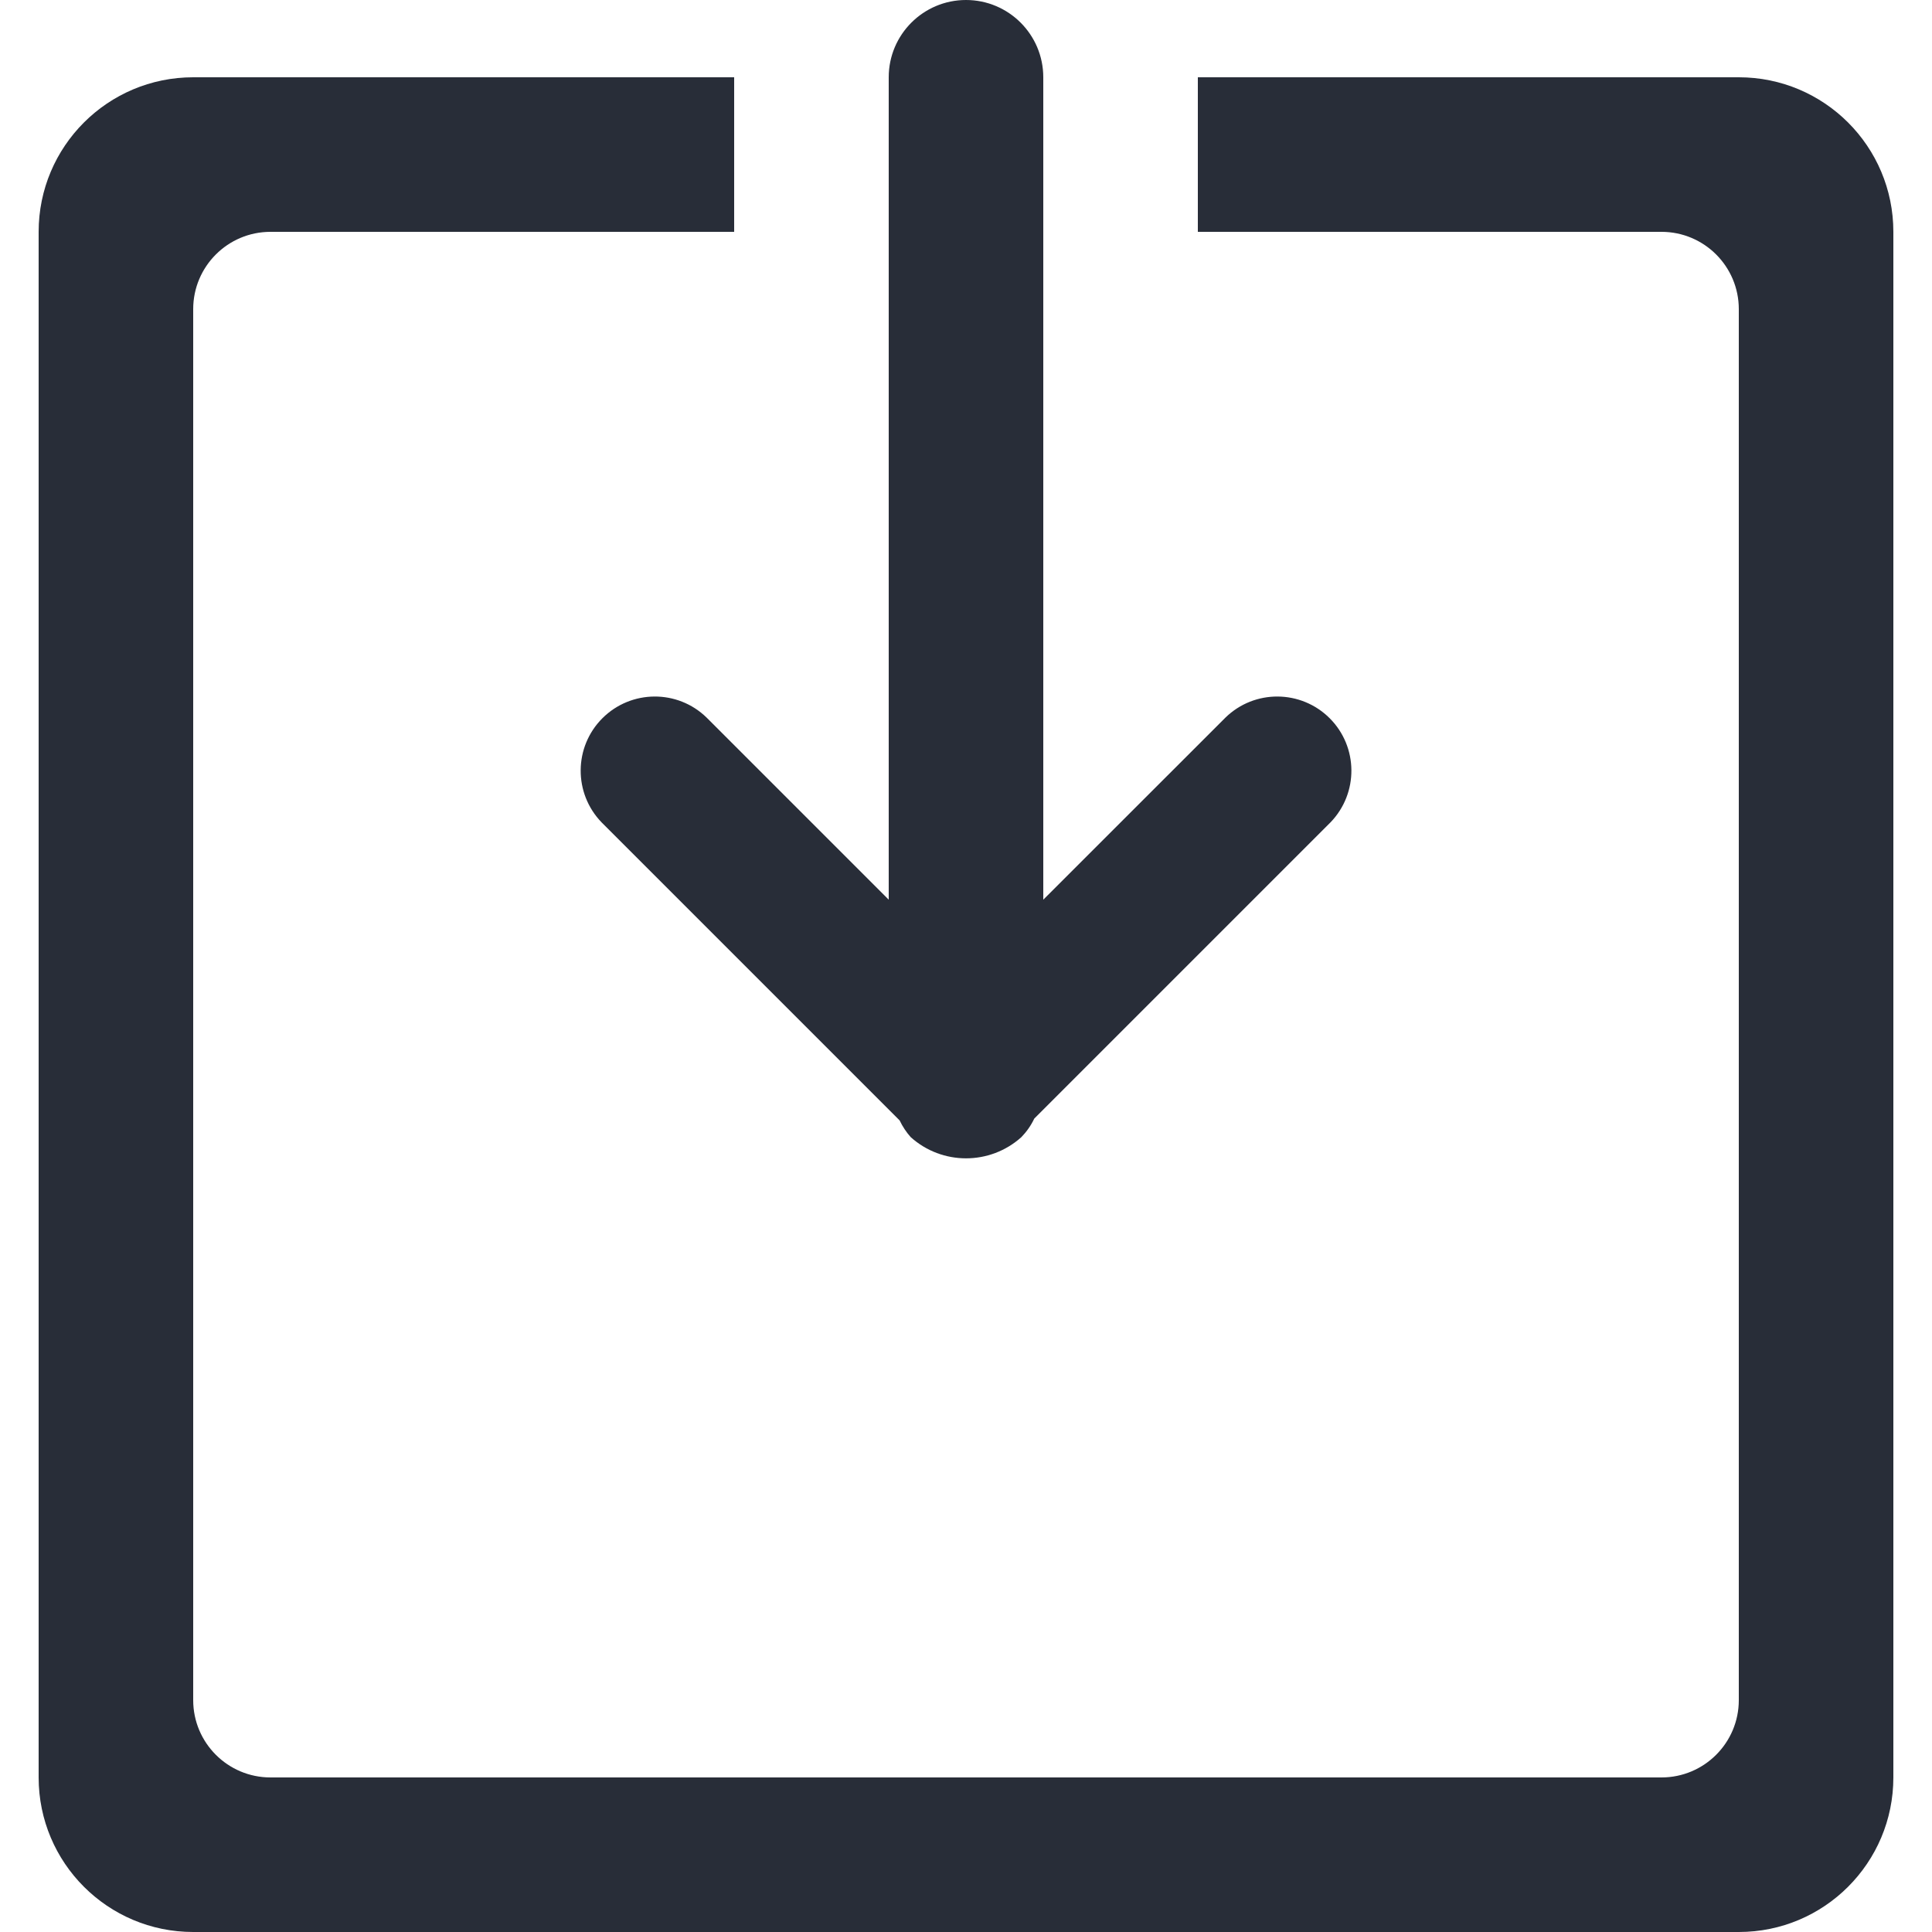
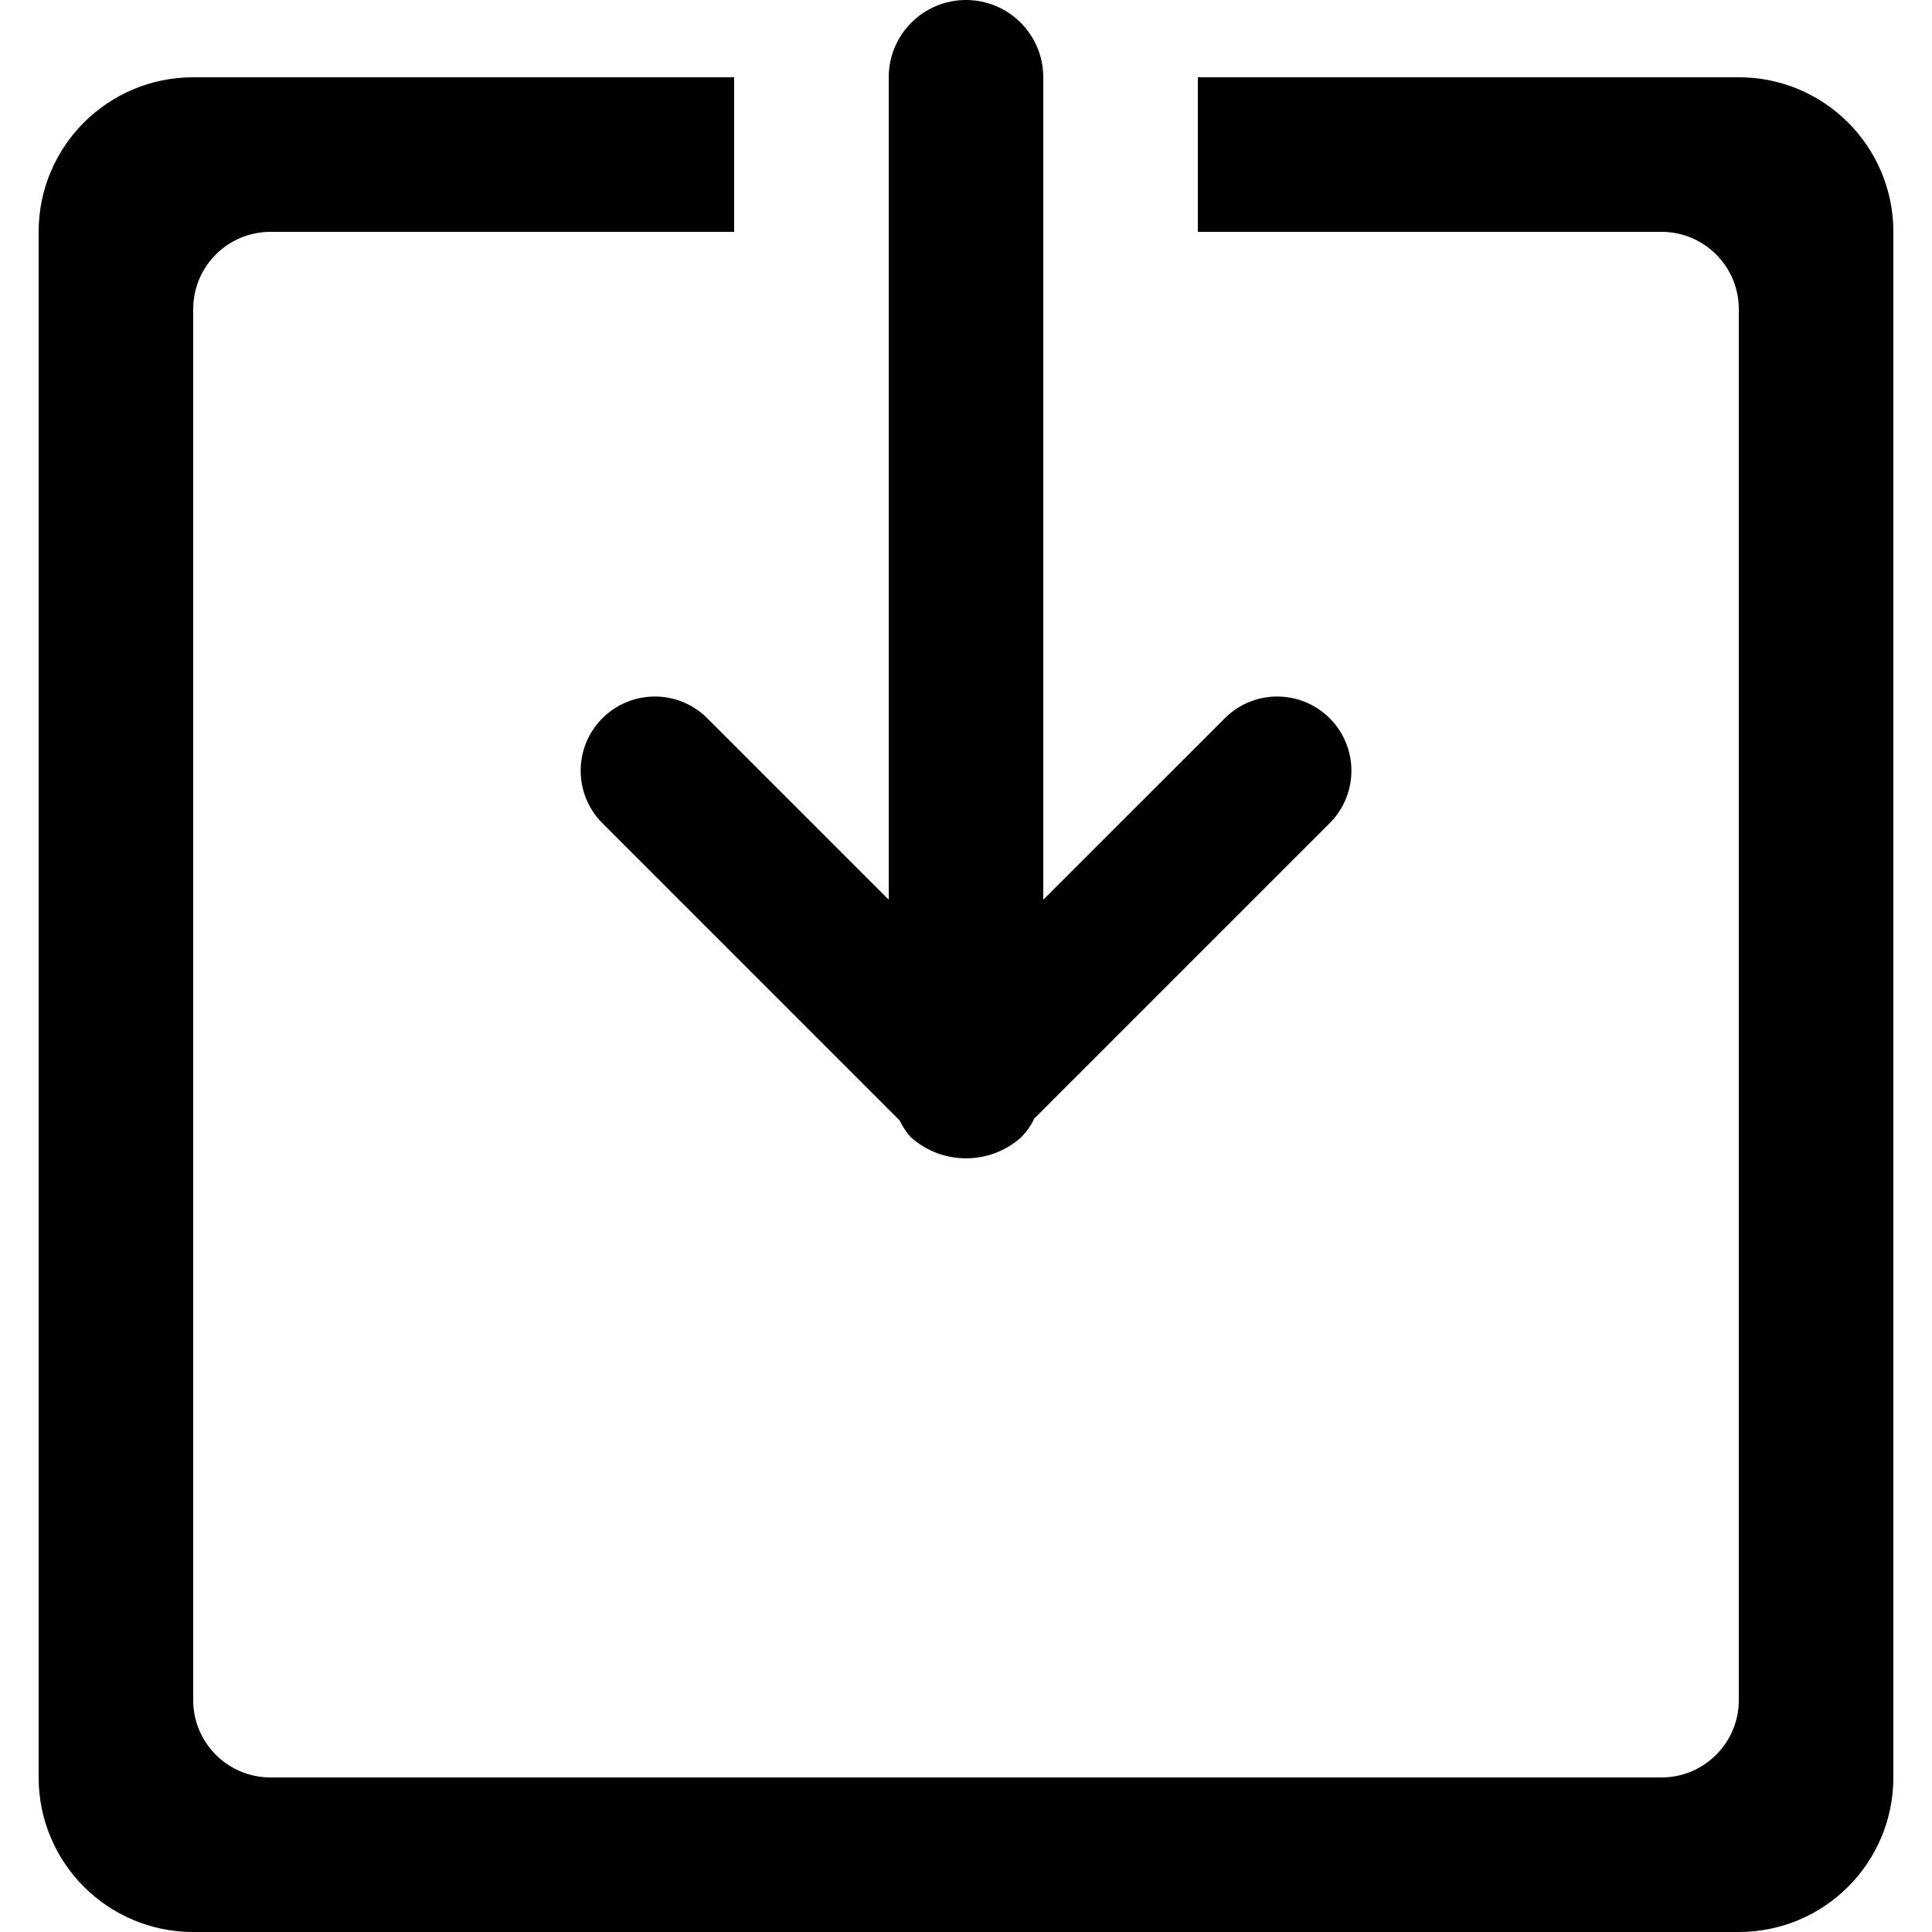
<svg xmlns="http://www.w3.org/2000/svg" width="32px" height="32px" viewBox="0 0 24 25" version="1.1">
  <defs />
  <g id="Page-1" stroke="none" stroke-width="1" fill="none" fill-rule="evenodd">
-     <g id="02-KSG-icons" transform="translate(-98, -274)" fill="#282D38">
+     <g id="02-KSG-icons" transform="translate(-98, -274)" fill="currentColor">
      <path d="M120,299 L100,299 C98.895,299 98,298.105 98,297 L98,277 C98,275.895 98.895,275 100,275 L107,275 L107,277 L101,277 C100.448,277 100,277.448 100,278 L100,296 C100,296.552 100.448,297 101,297 L119,297 C119.552,297 120,296.552 120,296 L120,278 C120,277.448 119.552,277 119,277 L113,277 L113,275 L120,275 C121.105,275 122,275.895 122,277 L122,297 C122,298.105 121.105,299 120,299 Z M113.358,283.285 C113.734,282.919 114.334,282.923 114.706,283.294 C115.077,283.665 115.081,284.265 114.716,284.642 L110.883,288.475 C110.841,288.564 110.784,288.645 110.716,288.715 C110.309,289.08 109.692,289.08 109.285,288.715 C109.227,288.65 109.179,288.577 109.141,288.498 L105.285,284.642 C104.92,284.265 104.924,283.665 105.295,283.294 C105.667,282.923 106.267,282.919 106.643,283.285 L109,285.642 L109,275 C109,274.448 109.448,274 110,274 C110.552,274 111,274.448 111,275 L111,285.642 L113.358,283.285 Z" id="extractor" />
    </g>
  </g>
</svg>
